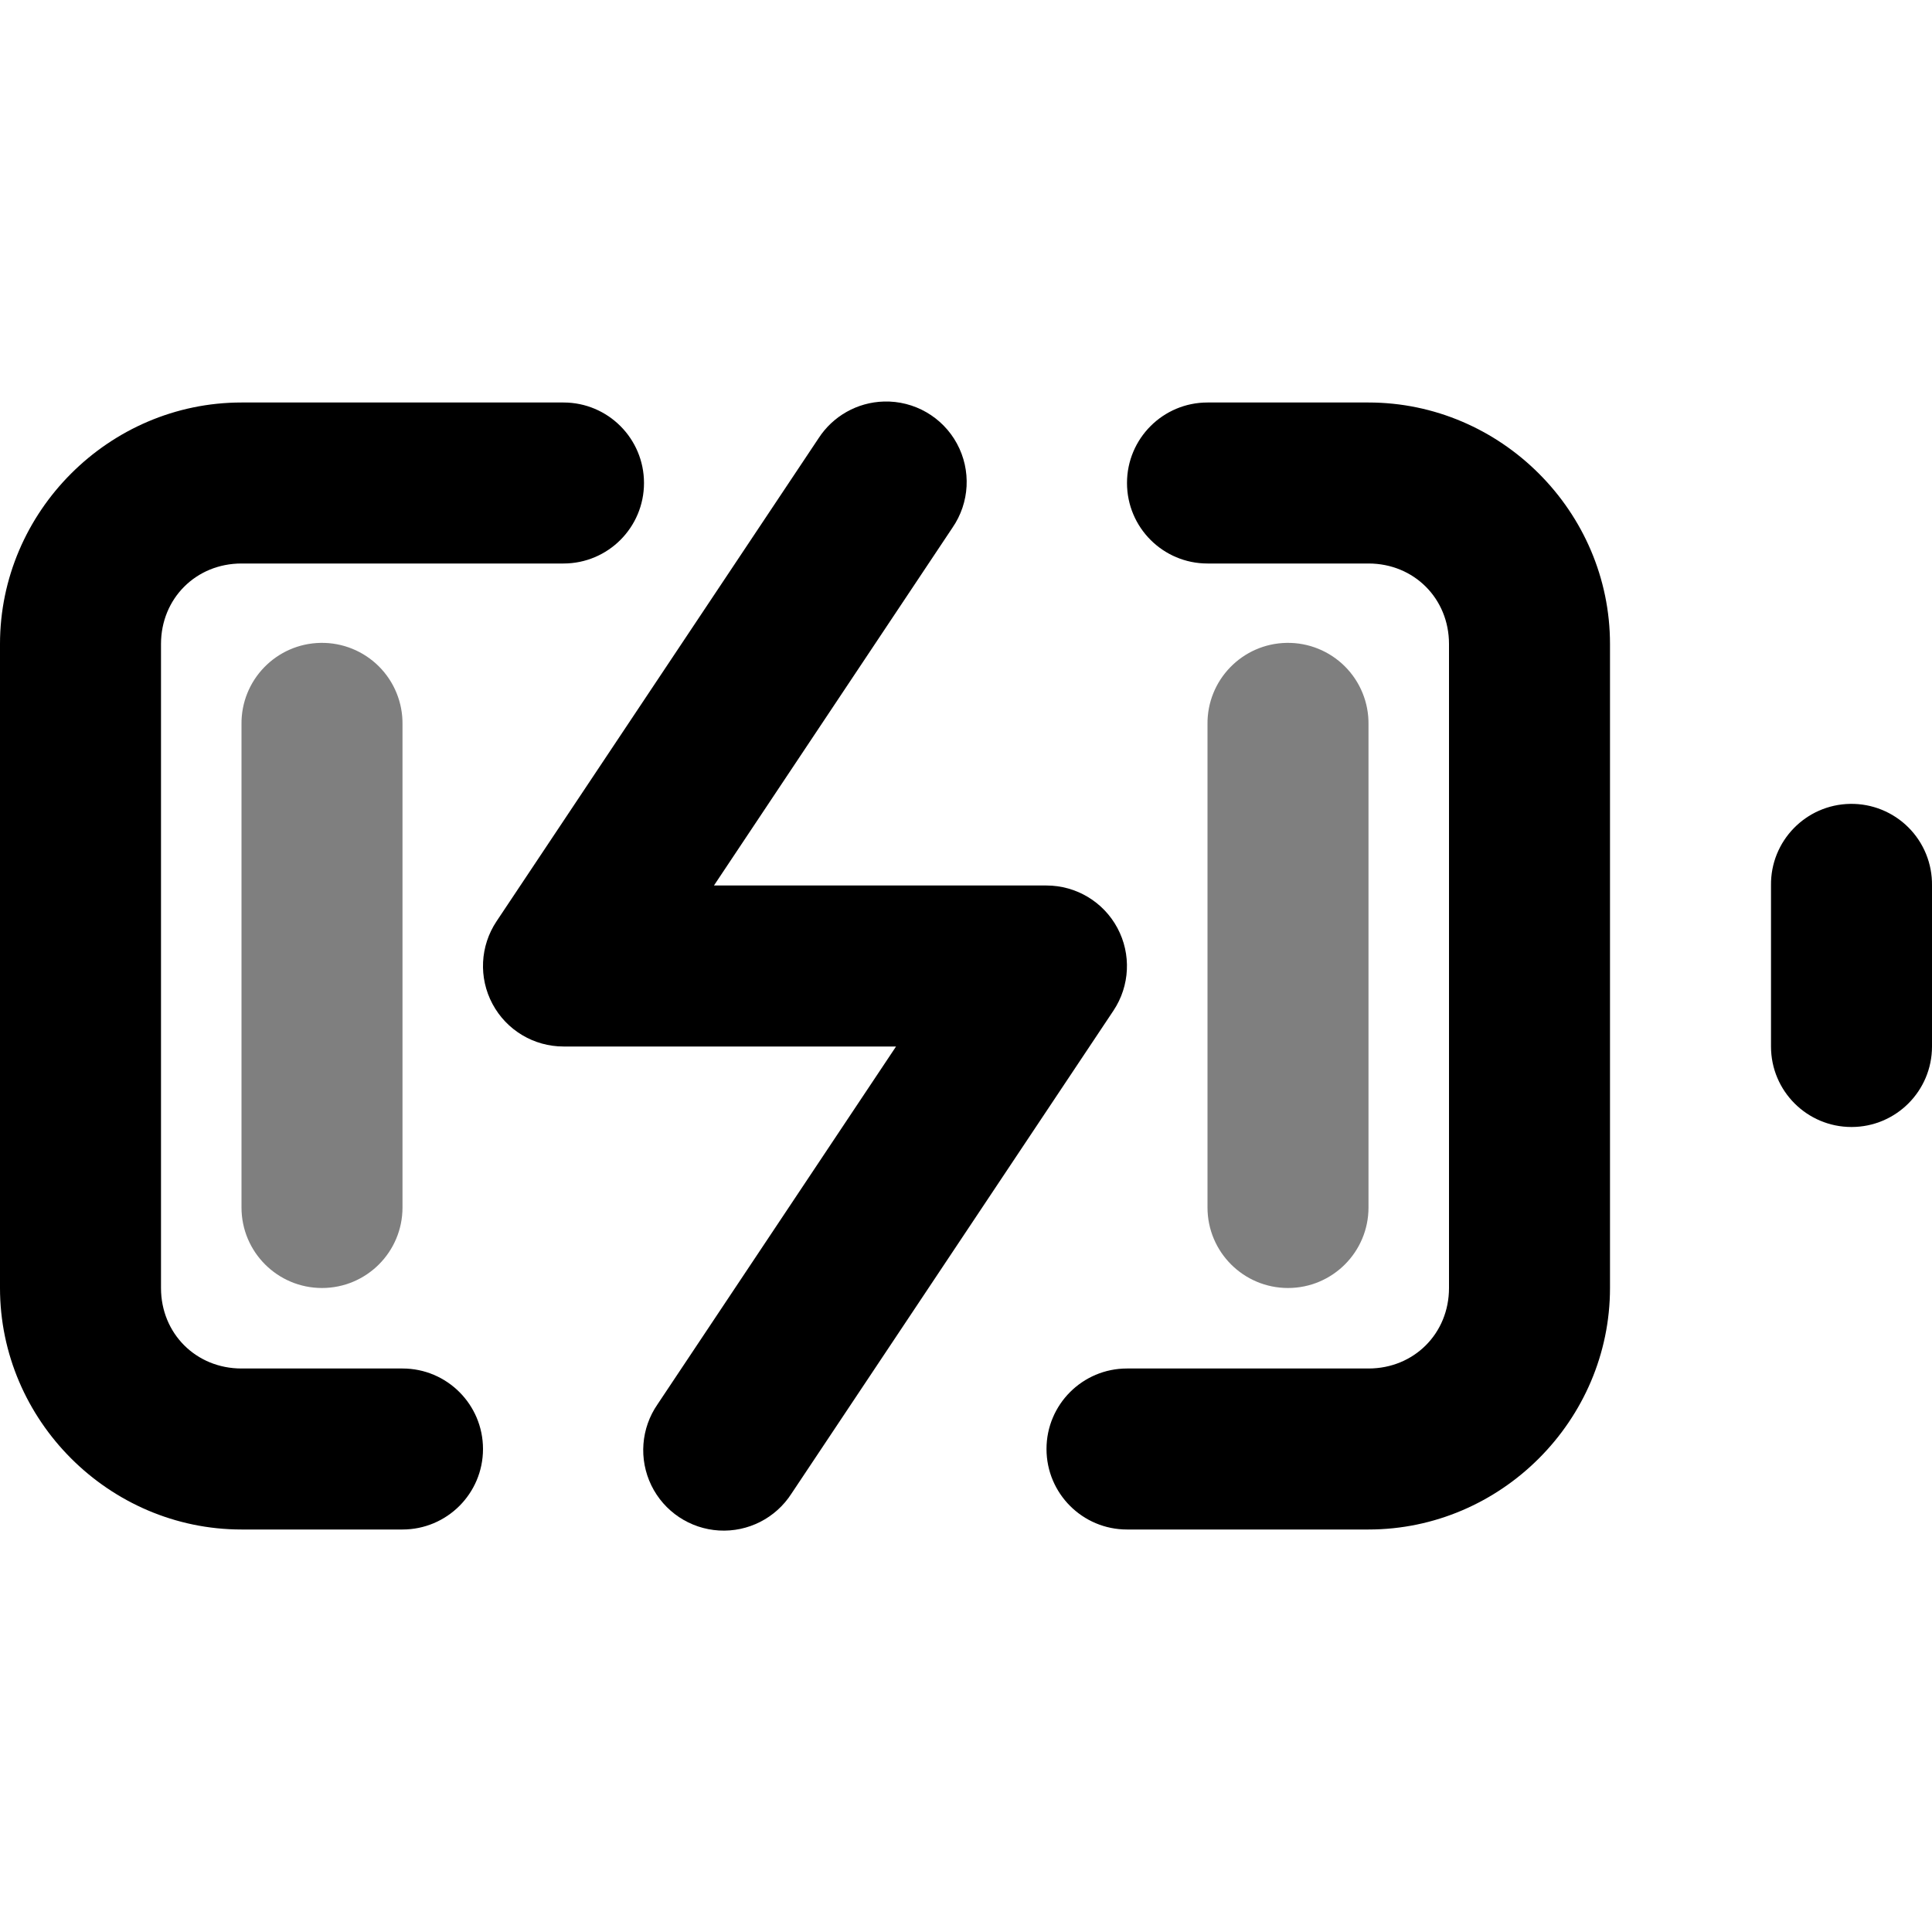
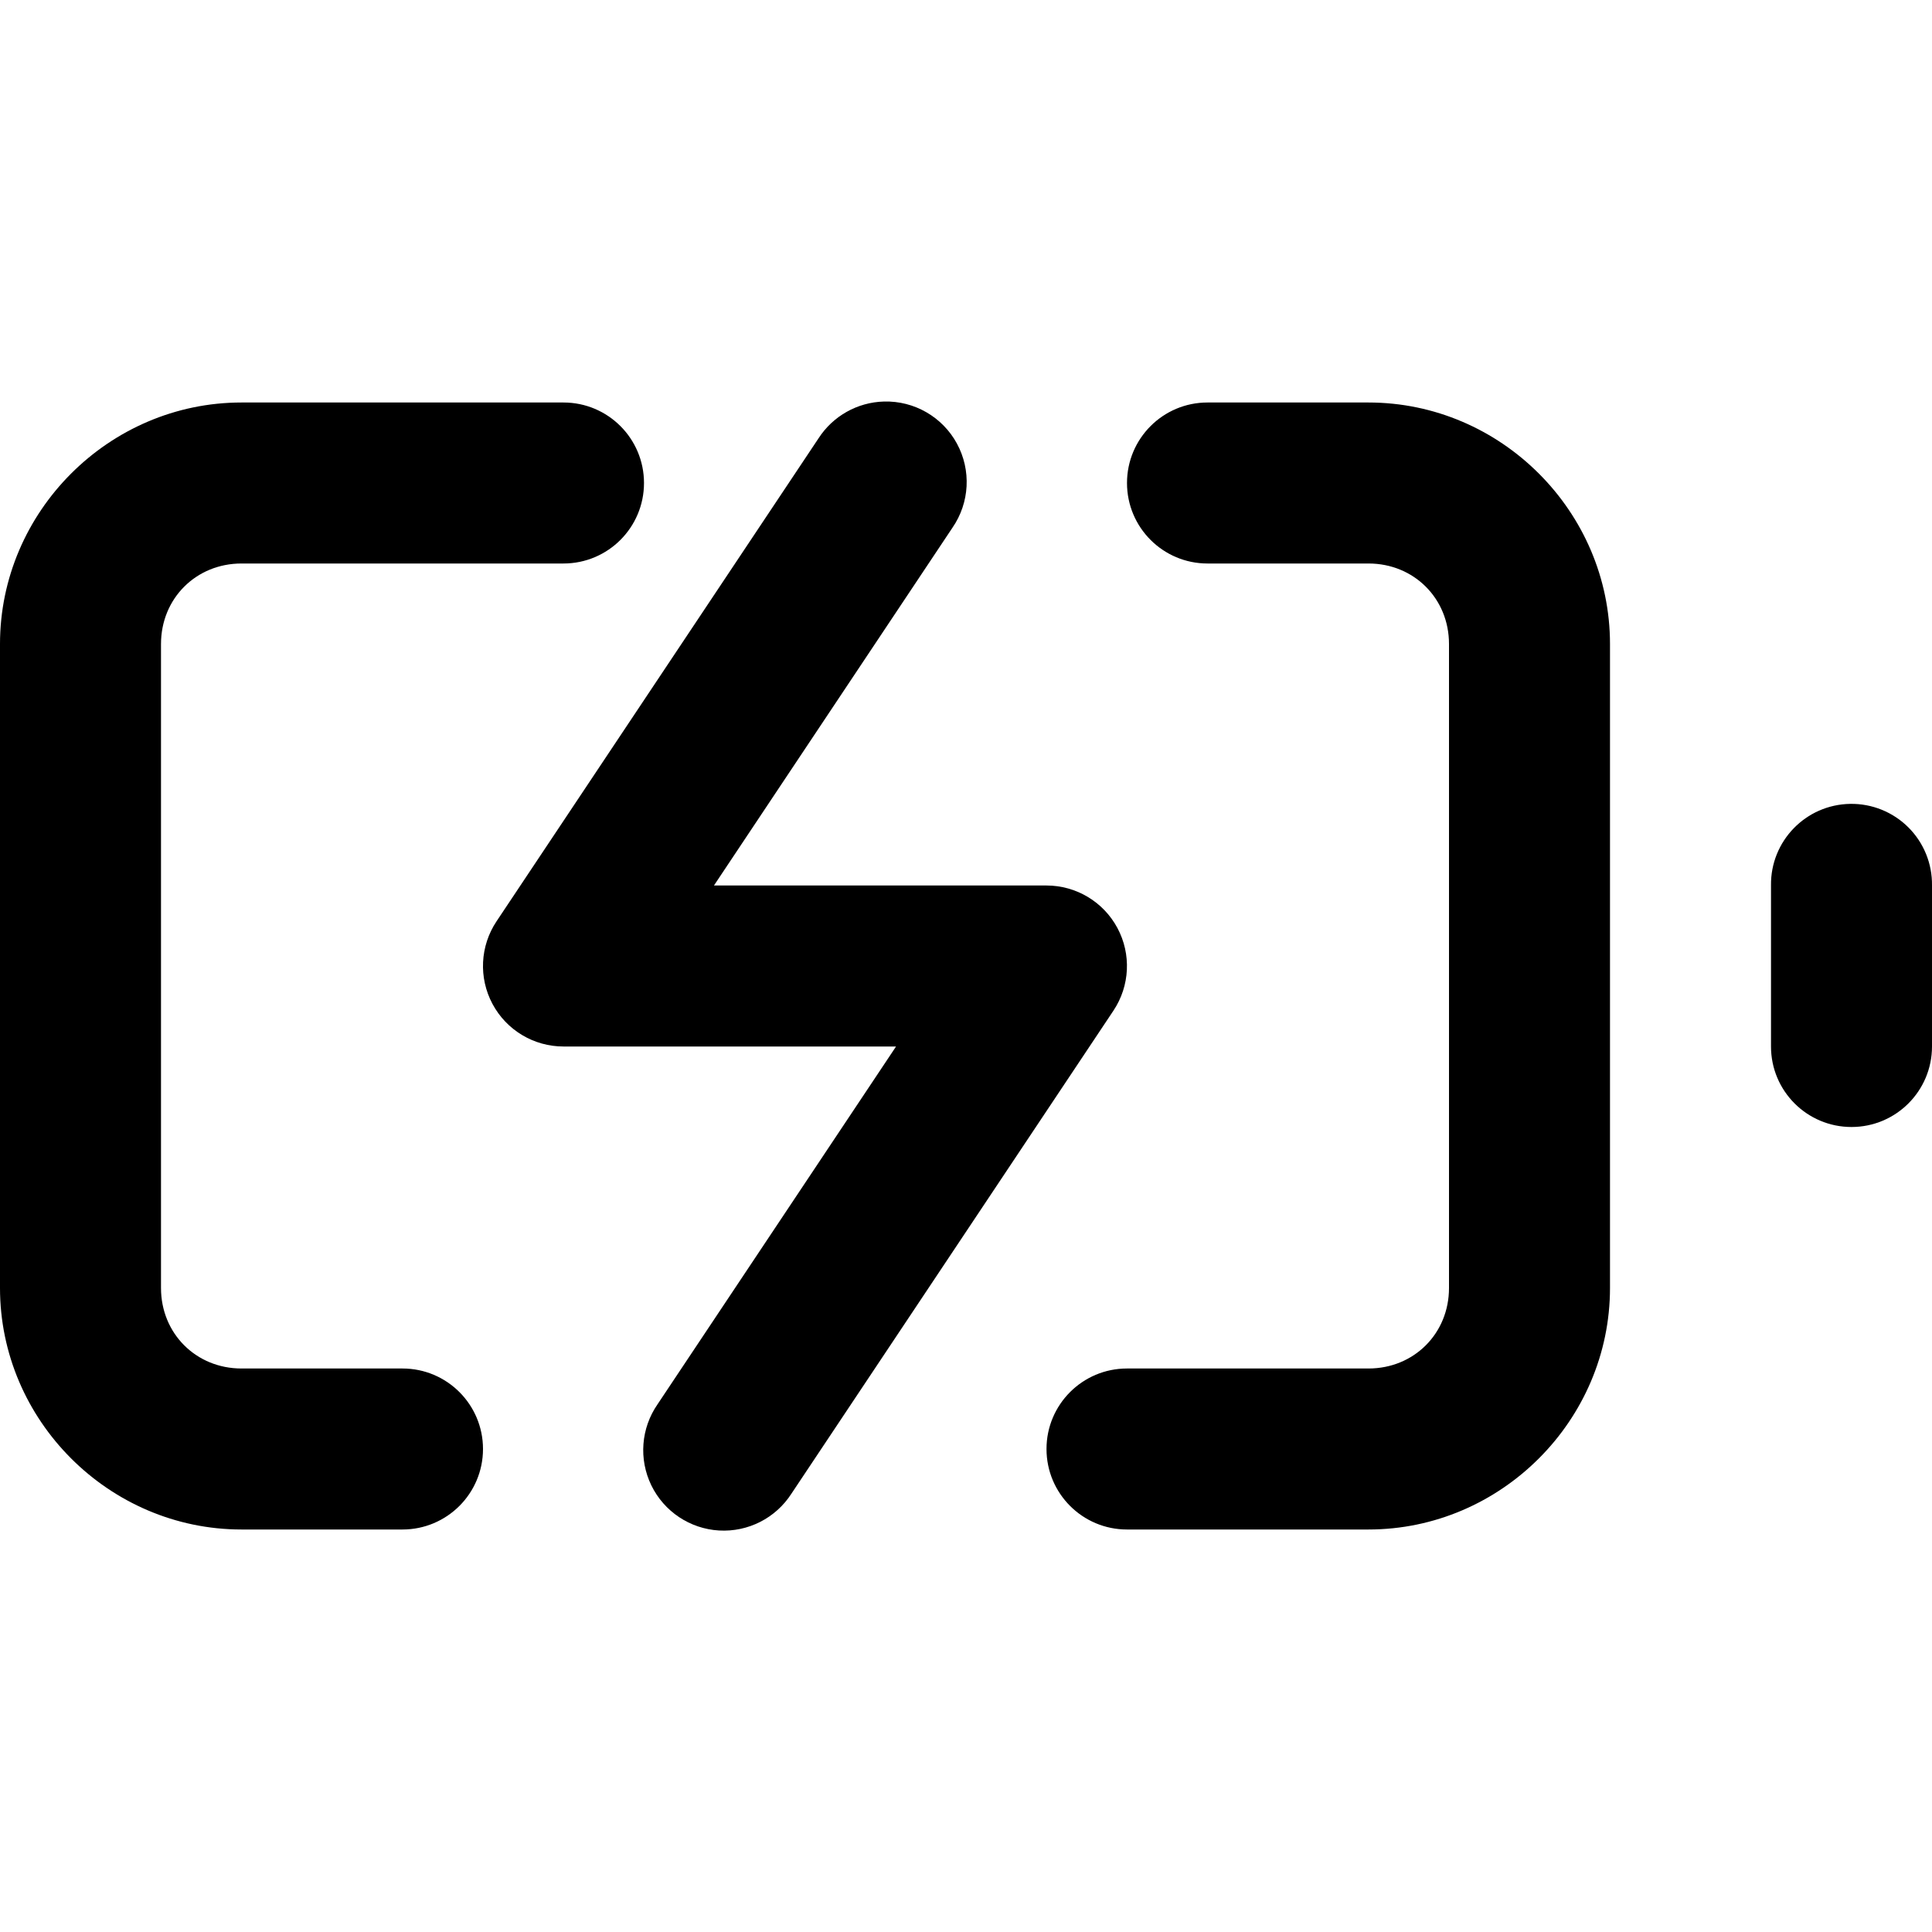
- <svg xmlns="http://www.w3.org/2000/svg" style="isolation:isolate" viewBox="0 0 24 24" width="24" height="24" version="1.1" id="svg19">
+ <svg xmlns="http://www.w3.org/2000/svg" style="isolation:isolate" viewBox="0 0 24 24" width="24" height="24" version="1.1" id="svg15">
  <defs id="defs5">
-     <clipPath id="_clipPath_PyJ9PFnECrUFOOhNxlcT0Lpm2eOjyEFE">
+     <clipPath id="_clipPath_rj94A3PVYraNQCWosARxZDQ5eN3FH1Xo">
      <rect width="24" height="24" id="rect2" />
    </clipPath>
  </defs>
  <path style="color:#000000;font-style:normal;font-variant:normal;font-weight:normal;font-stretch:normal;font-size:medium;line-height:normal;font-family:sans-serif;font-variant-ligatures:normal;font-variant-position:normal;font-variant-caps:normal;font-variant-numeric:normal;font-variant-alternates:normal;font-feature-settings:normal;text-indent:0;text-align:start;text-decoration:none;text-decoration-line:none;text-decoration-style:solid;text-decoration-color:#000000;letter-spacing:normal;word-spacing:normal;text-transform:none;writing-mode:lr-tb;direction:ltr;text-orientation:mixed;dominant-baseline:auto;baseline-shift:baseline;text-anchor:start;white-space:normal;shape-padding:0;clip-rule:nonzero;display:inline;overflow:visible;visibility:visible;opacity:1;isolation:auto;mix-blend-mode:normal;color-interpolation:sRGB;color-interpolation-filters:linearRGB;solid-color:#000000;solid-opacity:1;vector-effect:non-scaling-stroke;fill:#000000;fill-opacity:1;fill-rule:nonzero;stroke:none;stroke-width:2;stroke-linecap:round;stroke-linejoin:round;stroke-miterlimit:4;stroke-dasharray:none;stroke-dashoffset:0;stroke-opacity:1;color-rendering:auto;image-rendering:auto;shape-rendering:auto;text-rendering:auto;enable-background:accumulate" d="M 3,5 C 1.355,5 0,6.355 0,8 v 8 c 0,1.645 1.355,3 3,3 H 5 A 1,1 0 1 0 5,17 H 3 C 2.435,17 2,16.565 2,16 V 8 C 2,7.435 2.435,7 3,7 H 7 A 1,1 0 1 0 7,5 Z m 12,0 a 1,1 0 1 0 0,2 h 2 c 0.565,0 1,0.435 1,1 v 8 c 0,0.565 -0.435,1 -1,1 h -3 a 1,1 0 1 0 0,2 h 3 c 1.645,0 3,-1.355 3,-3 V 8 C 20,6.355 18.645,5 17,5 Z" id="path7" />
  <path style="color:#000000;font-style:normal;font-variant:normal;font-weight:normal;font-stretch:normal;font-size:medium;line-height:normal;font-family:sans-serif;font-variant-ligatures:normal;font-variant-position:normal;font-variant-caps:normal;font-variant-numeric:normal;font-variant-alternates:normal;font-feature-settings:normal;text-indent:0;text-align:start;text-decoration:none;text-decoration-line:none;text-decoration-style:solid;text-decoration-color:#000000;letter-spacing:normal;word-spacing:normal;text-transform:none;writing-mode:lr-tb;direction:ltr;text-orientation:mixed;dominant-baseline:auto;baseline-shift:baseline;text-anchor:start;white-space:normal;shape-padding:0;clip-rule:nonzero;display:inline;overflow:visible;visibility:visible;opacity:1;isolation:auto;mix-blend-mode:normal;color-interpolation:sRGB;color-interpolation-filters:linearRGB;solid-color:#000000;solid-opacity:1;vector-effect:non-scaling-stroke;fill:#000000;fill-opacity:1;fill-rule:nonzero;stroke:none;stroke-width:2;stroke-linecap:round;stroke-linejoin:round;stroke-miterlimit:4;stroke-dasharray:none;stroke-dashoffset:0;stroke-opacity:1;color-rendering:auto;image-rendering:auto;shape-rendering:auto;text-rendering:auto;enable-background:accumulate" d="M 22.984,9.986 A 1,1 0 0 0 22,11 v 2 a 1,1 0 1 0 2,0 V 11 A 1,1 0 0 0 22.984,9.986 Z" id="line9" />
  <path style="color:#000000;font-style:normal;font-variant:normal;font-weight:normal;font-stretch:normal;font-size:medium;line-height:normal;font-family:sans-serif;font-variant-ligatures:normal;font-variant-position:normal;font-variant-caps:normal;font-variant-numeric:normal;font-variant-alternates:normal;font-feature-settings:normal;text-indent:0;text-align:start;text-decoration:none;text-decoration-line:none;text-decoration-style:solid;text-decoration-color:#000000;letter-spacing:normal;word-spacing:normal;text-transform:none;writing-mode:lr-tb;direction:ltr;text-orientation:mixed;dominant-baseline:auto;baseline-shift:baseline;text-anchor:start;white-space:normal;shape-padding:0;clip-rule:nonzero;display:inline;overflow:visible;visibility:visible;opacity:1;isolation:auto;mix-blend-mode:normal;color-interpolation:sRGB;color-interpolation-filters:linearRGB;solid-color:#000000;solid-opacity:1;vector-effect:non-scaling-stroke;fill:#000000;fill-opacity:1;fill-rule:nonzero;stroke:none;stroke-width:2;stroke-linecap:round;stroke-linejoin:round;stroke-miterlimit:4;stroke-dasharray:none;stroke-dashoffset:0;stroke-opacity:1;color-rendering:auto;image-rendering:auto;shape-rendering:auto;text-rendering:auto;enable-background:accumulate" d="m 10.98,4.988 a 1,1 0 0 0 -0.812,0.457 L 6.168,11.445 A 1,1 0 0 0 7,13 h 4.131 l -2.963,4.445 a 1,1 0 1 0 1.664,1.109 l 4,-6 A 1,1 0 0 0 13,11 H 8.869 L 11.832,6.555 A 1,1 0 0 0 10.98,4.988 Z" id="path11" />
-   <path style="color:#000000;font-style:normal;font-variant:normal;font-weight:normal;font-stretch:normal;font-size:medium;line-height:normal;font-family:sans-serif;font-variant-ligatures:normal;font-variant-position:normal;font-variant-caps:normal;font-variant-numeric:normal;font-variant-alternates:normal;font-feature-settings:normal;text-indent:0;text-align:start;text-decoration:none;text-decoration-line:none;text-decoration-style:solid;text-decoration-color:#000000;letter-spacing:normal;word-spacing:normal;text-transform:none;writing-mode:lr-tb;direction:ltr;text-orientation:mixed;dominant-baseline:auto;baseline-shift:baseline;text-anchor:start;white-space:normal;shape-padding:0;clip-rule:nonzero;display:inline;overflow:visible;visibility:visible;opacity:1;isolation:auto;mix-blend-mode:normal;color-interpolation:sRGB;color-interpolation-filters:linearRGB;solid-color:#000000;solid-opacity:1;vector-effect:non-scaling-stroke;fill:#000000;fill-opacity:0.5;fill-rule:nonzero;stroke:none;stroke-width:2;stroke-linecap:round;stroke-linejoin:round;stroke-miterlimit:3;stroke-dasharray:none;stroke-dashoffset:0;stroke-opacity:1;color-rendering:auto;image-rendering:auto;shape-rendering:auto;text-rendering:auto;enable-background:accumulate" d="M 3.984,7.986 A 1,1 0 0 0 3,9 v 6 a 1,1 0 1 0 2,0 V 9 A 1,1 0 0 0 3.984,7.986 Z" id="line13" />
-   <path style="color:#000000;font-style:normal;font-variant:normal;font-weight:normal;font-stretch:normal;font-size:medium;line-height:normal;font-family:sans-serif;font-variant-ligatures:normal;font-variant-position:normal;font-variant-caps:normal;font-variant-numeric:normal;font-variant-alternates:normal;font-feature-settings:normal;text-indent:0;text-align:start;text-decoration:none;text-decoration-line:none;text-decoration-style:solid;text-decoration-color:#000000;letter-spacing:normal;word-spacing:normal;text-transform:none;writing-mode:lr-tb;direction:ltr;text-orientation:mixed;dominant-baseline:auto;baseline-shift:baseline;text-anchor:start;white-space:normal;shape-padding:0;clip-rule:nonzero;display:inline;overflow:visible;visibility:visible;opacity:1;isolation:auto;mix-blend-mode:normal;color-interpolation:sRGB;color-interpolation-filters:linearRGB;solid-color:#000000;solid-opacity:1;vector-effect:non-scaling-stroke;fill:#000000;fill-opacity:0.5;fill-rule:nonzero;stroke:none;stroke-width:2;stroke-linecap:round;stroke-linejoin:round;stroke-miterlimit:3;stroke-dasharray:none;stroke-dashoffset:0;stroke-opacity:1;color-rendering:auto;image-rendering:auto;shape-rendering:auto;text-rendering:auto;enable-background:accumulate" d="M 15.984,7.986 A 1,1 0 0 0 15,9 v 6 a 1,1 0 1 0 2,0 V 9 A 1,1 0 0 0 15.984,7.986 Z" id="line15" />
</svg>
